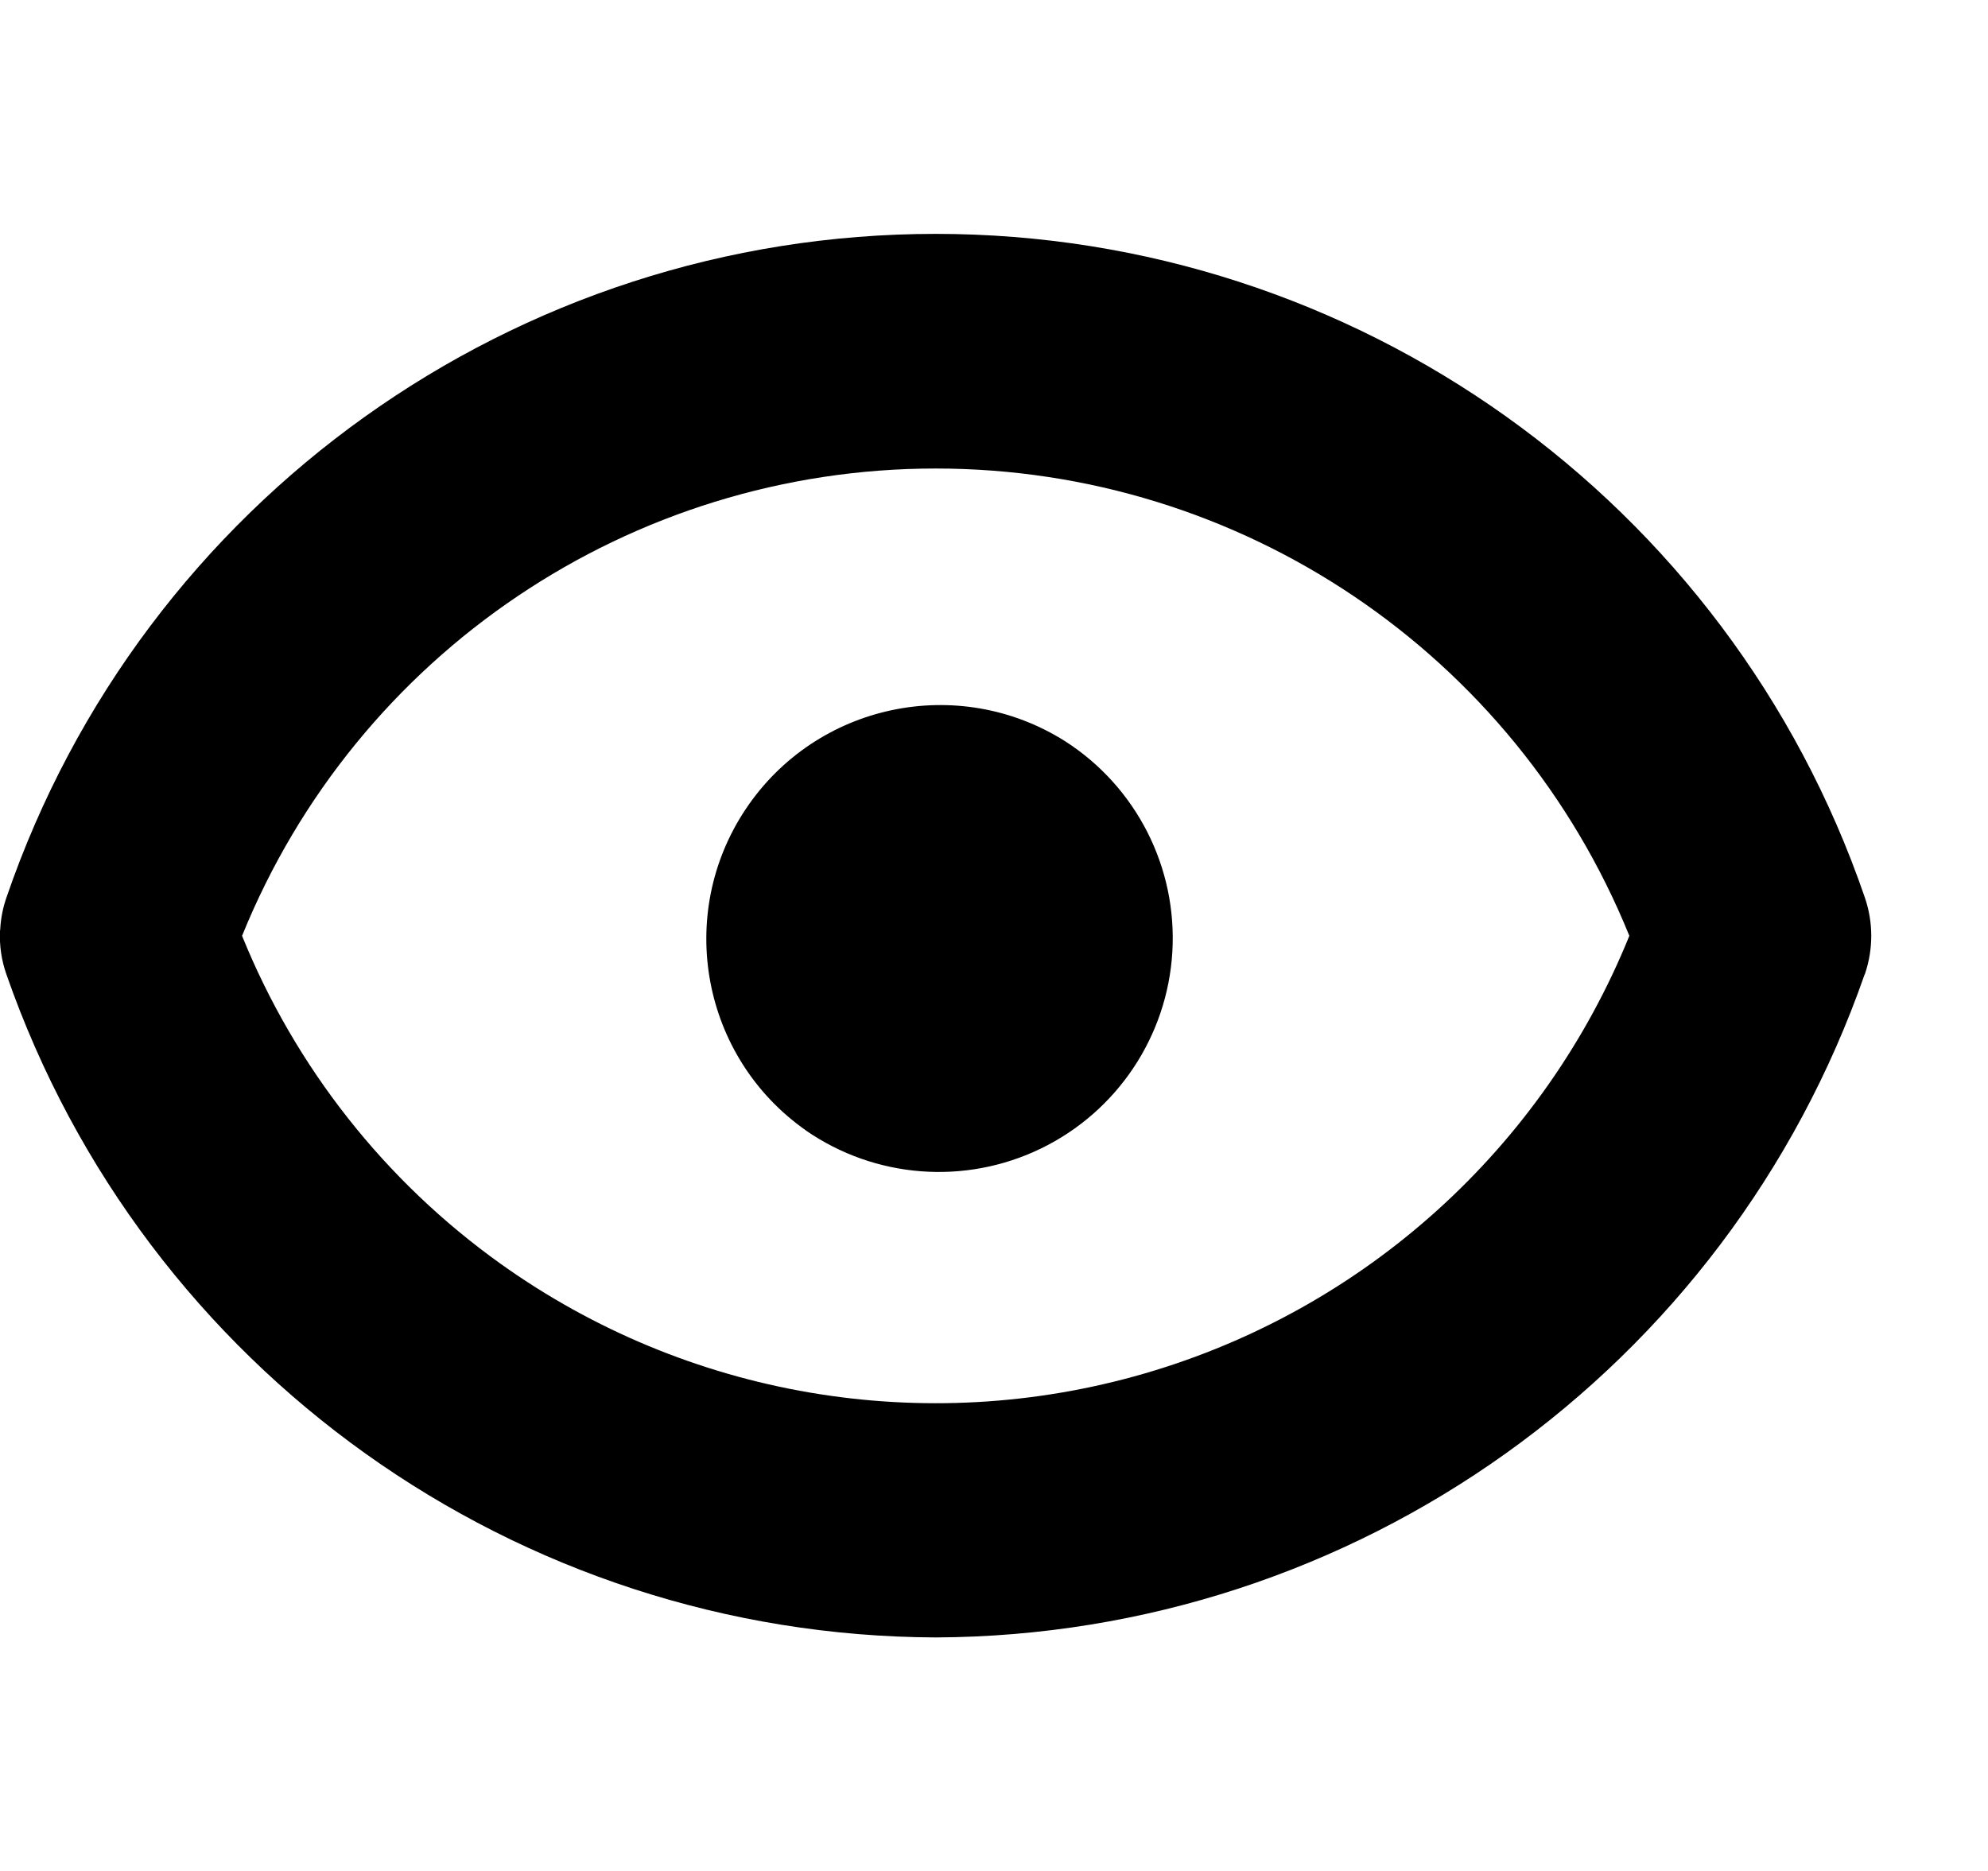
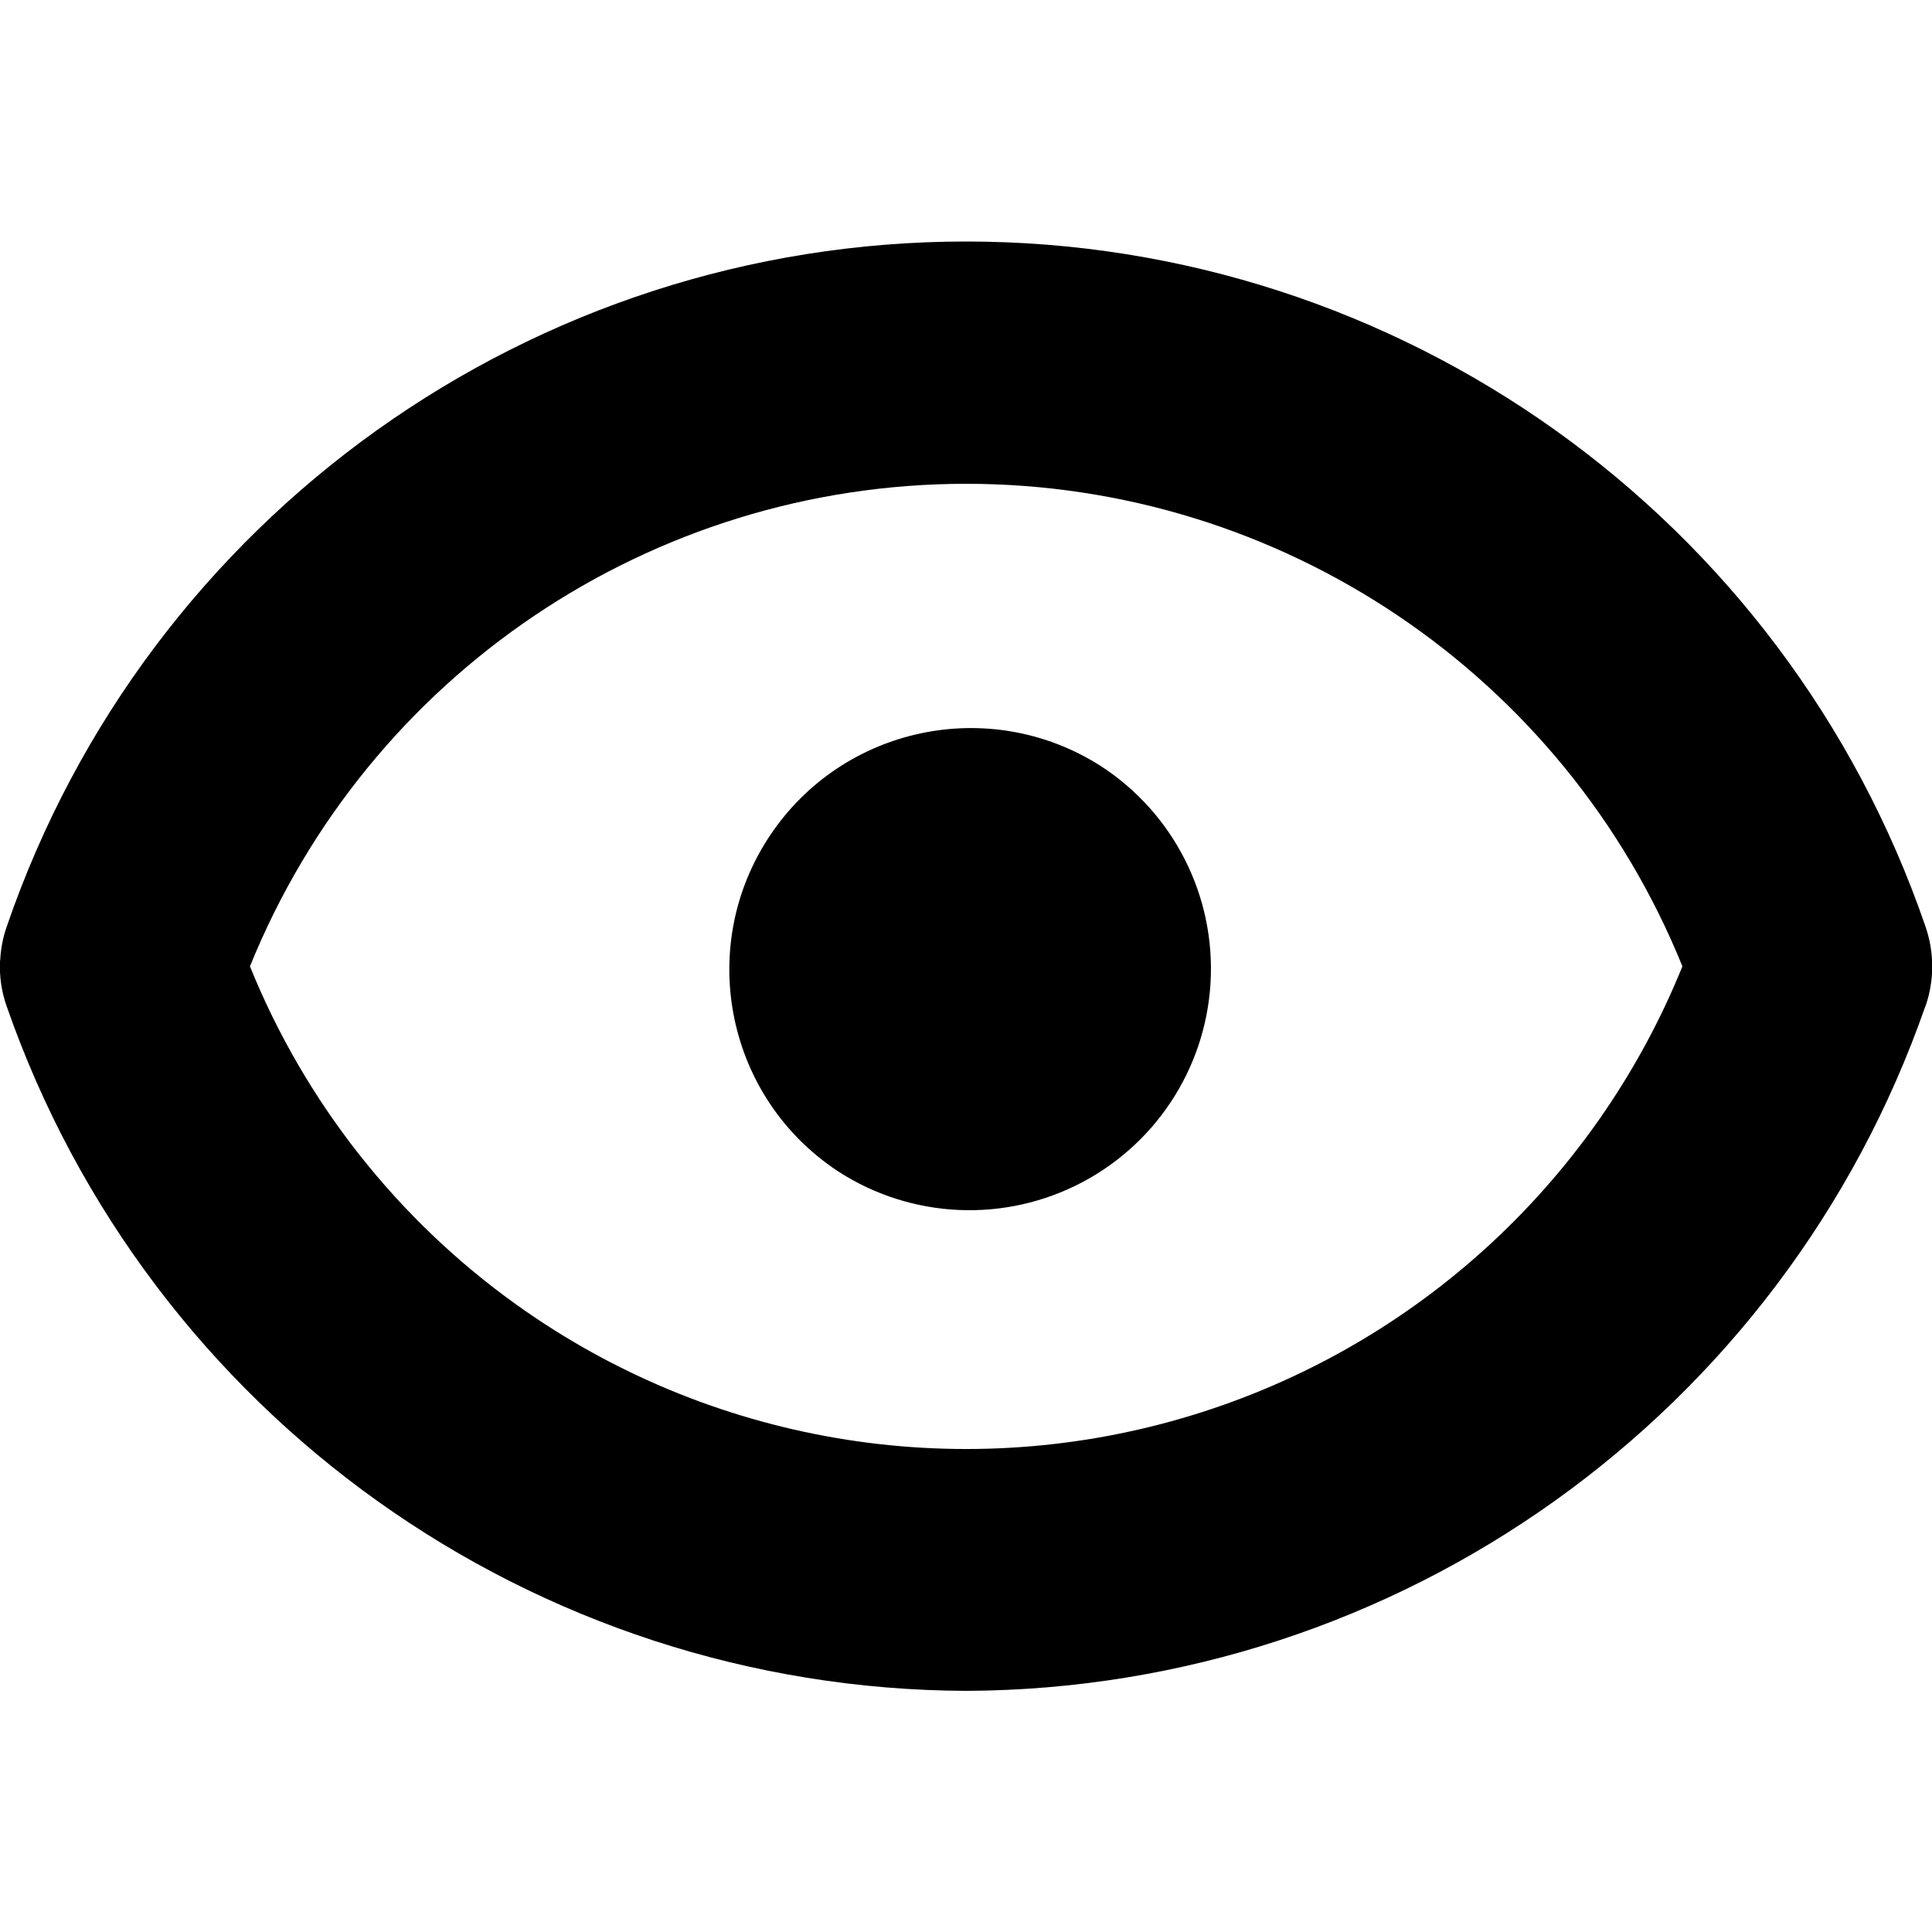
- <svg xmlns="http://www.w3.org/2000/svg" width="17" height="16" viewBox="0 0 17 16">
+ <svg xmlns="http://www.w3.org/2000/svg" width="16" height="16" viewBox="0 0 16 16">
  <path fill-rule="evenodd" clip-rule="evenodd" d="m15.946 8.333.003-.008a1.008 1.008 0 0 0-.003-.652 8.4 8.4 0 0 0-15.89 0 .98.98 0 0 0-.054.273L0 7.961a.982.982 0 0 0 .055.372 8.45 8.45 0 0 0 7.95 5.67 8.45 8.45 0 0 0 7.94-5.67ZM4.28 10.807a6.4 6.4 0 0 1-2.21-2.804 6.4 6.4 0 0 1 11.863 0 6.4 6.4 0 0 1-9.653 2.804Zm2.609-1.141A2 2 0 1 0 9.11 6.34a2 2 0 0 0-2.22 3.326Z" />
</svg>
